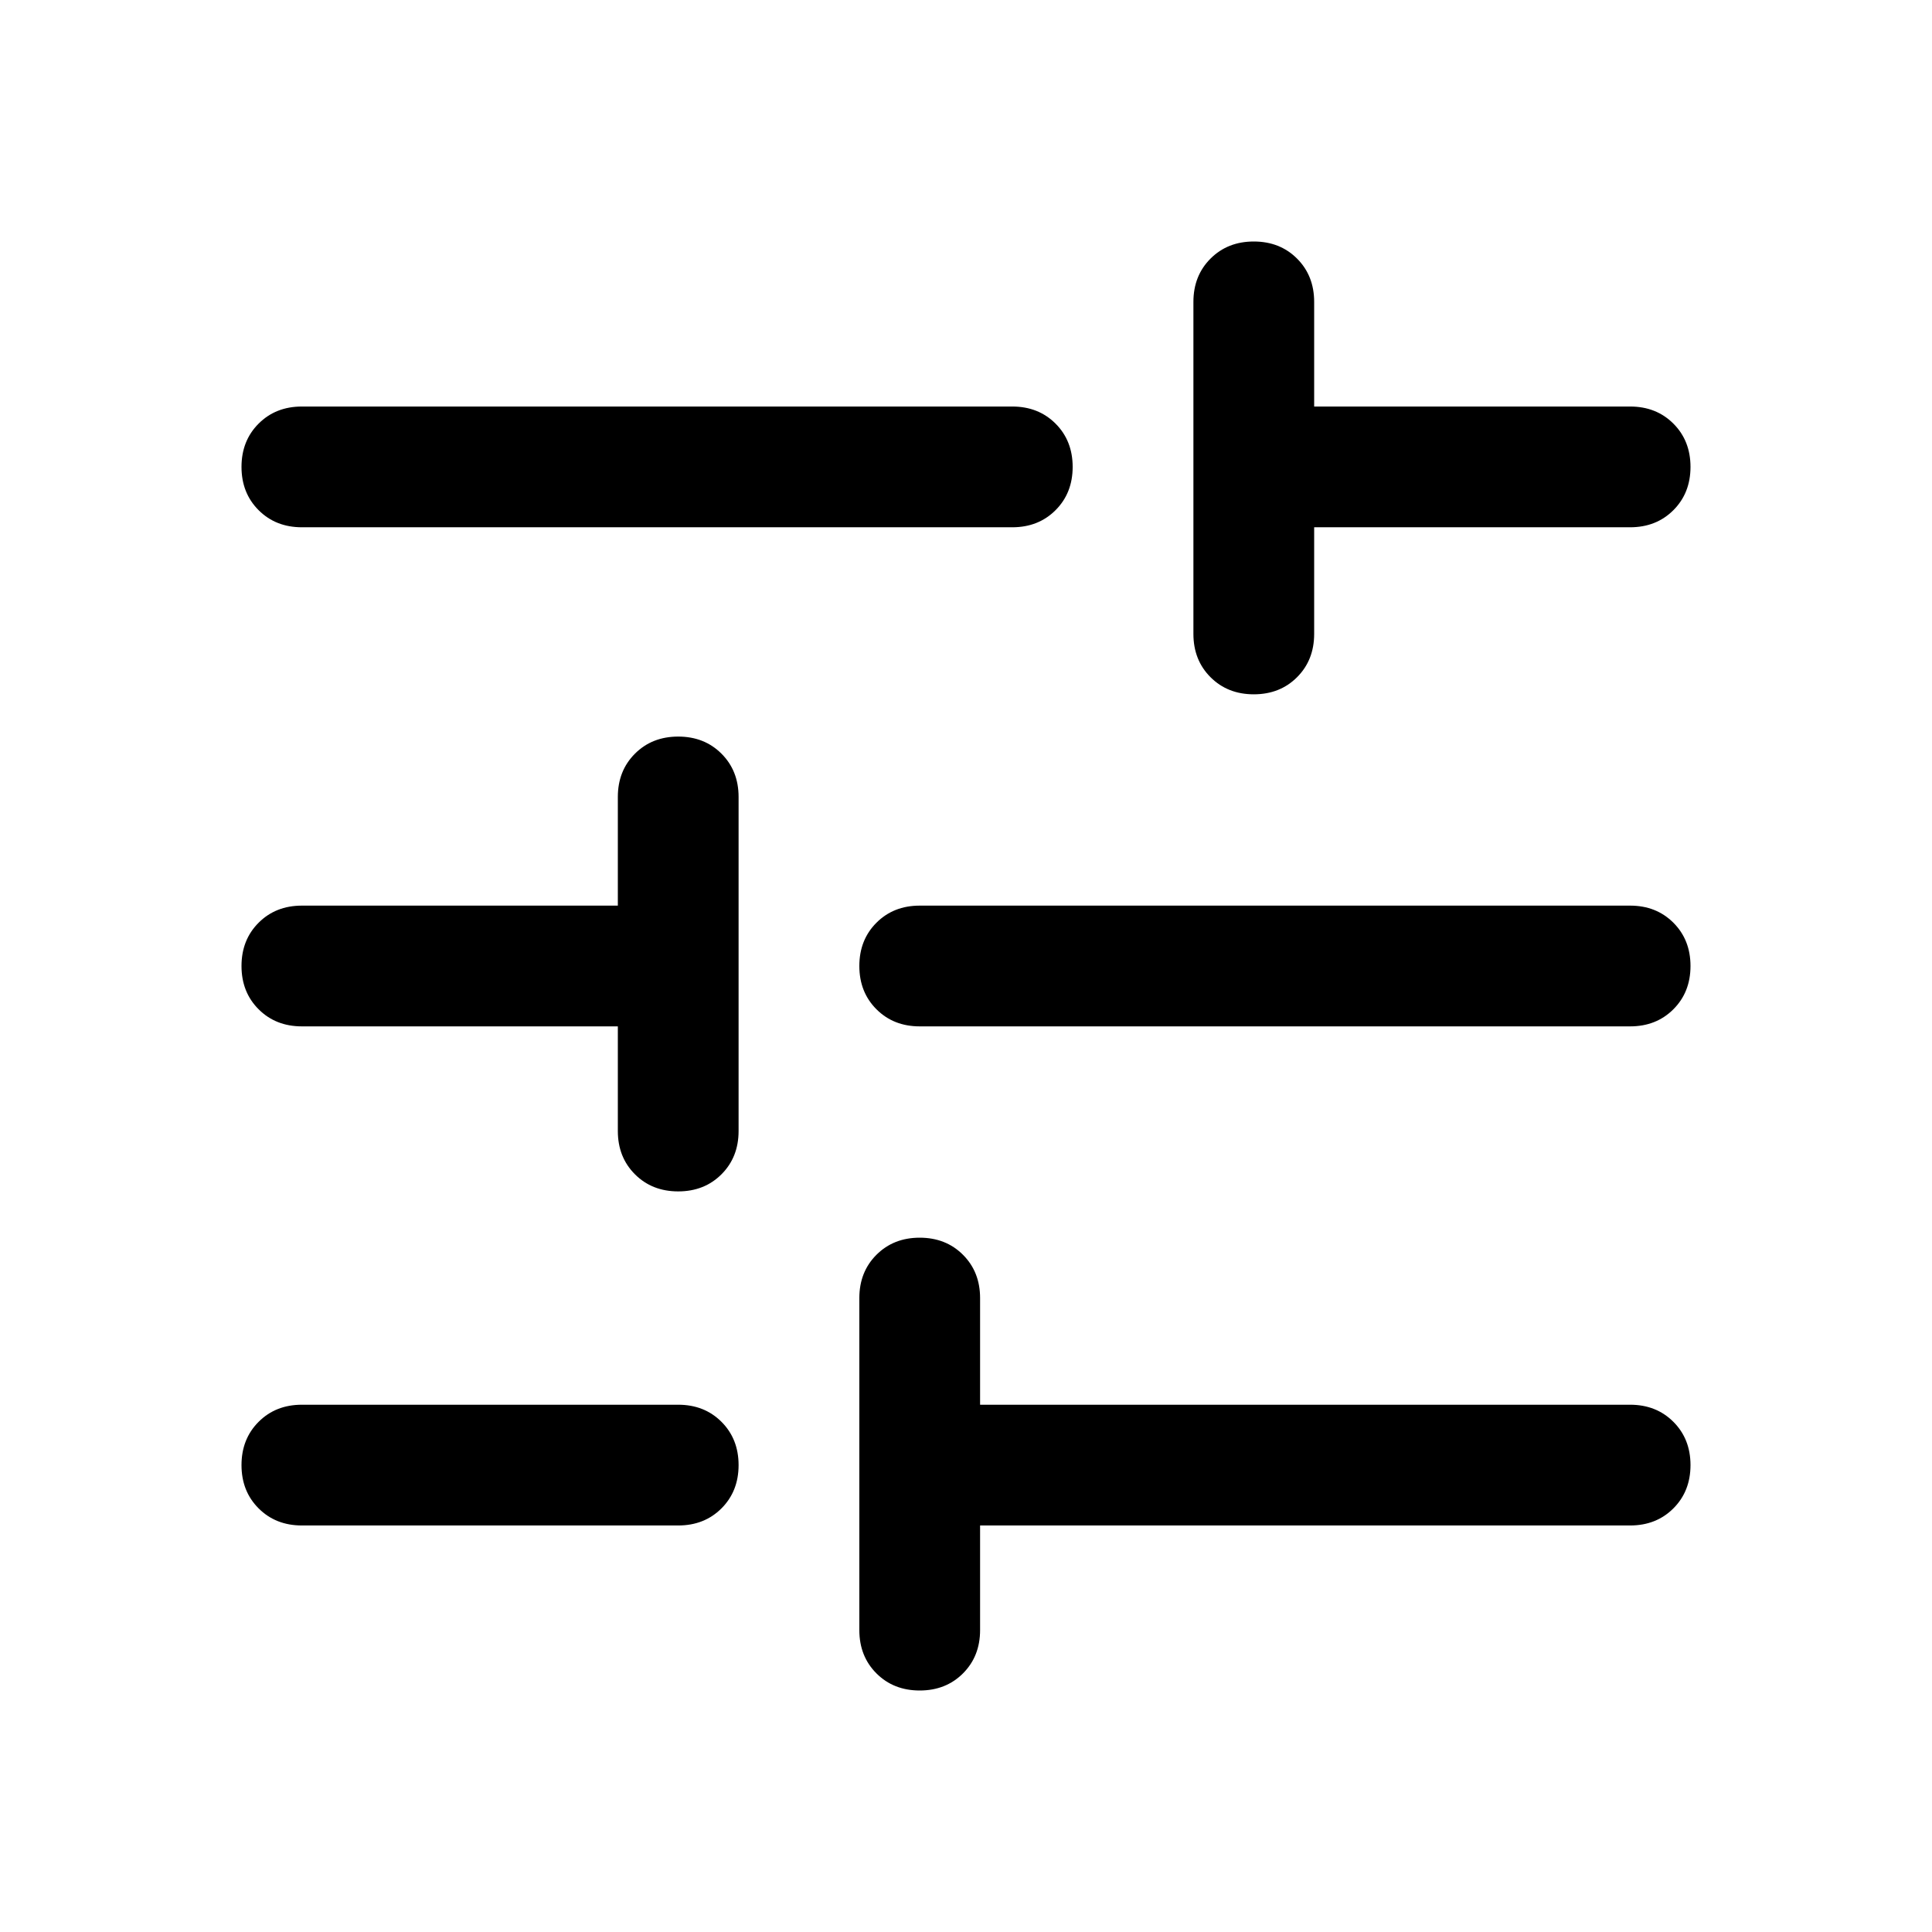
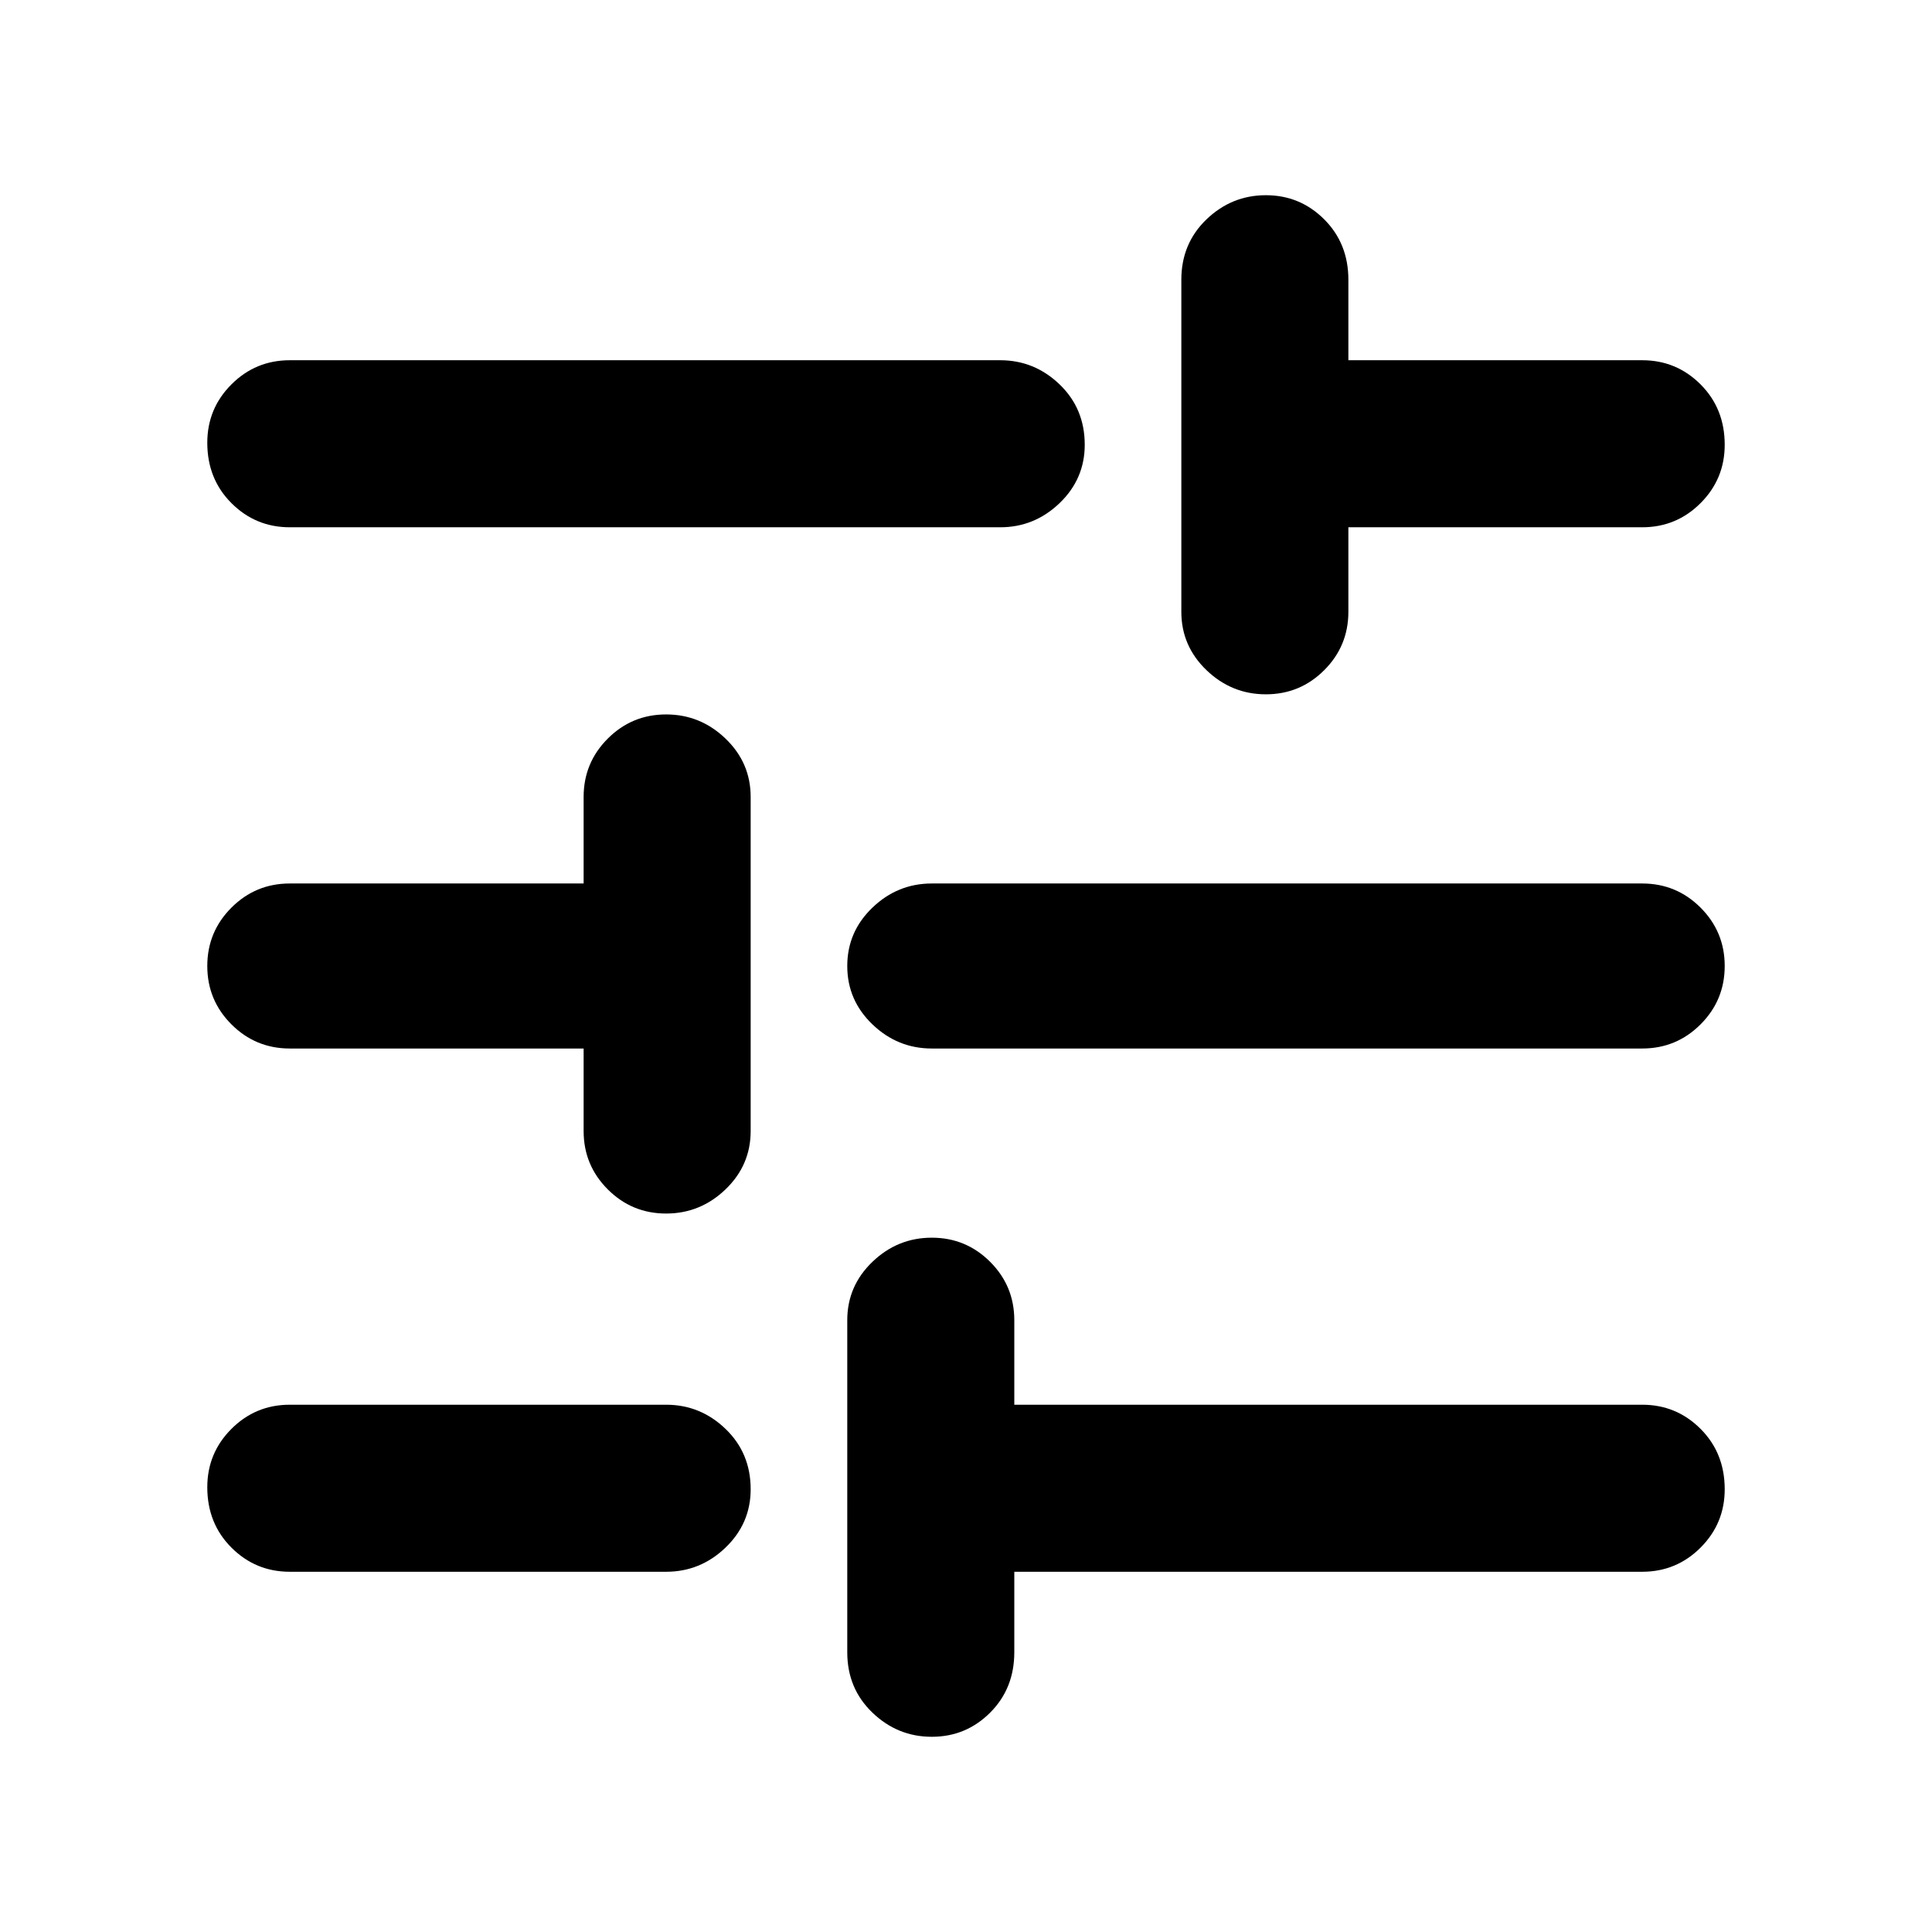
<svg xmlns="http://www.w3.org/2000/svg" height="48" width="48">
-   <path d="M7.5 37.9q-.65 0-1.075-.425Q6 37.05 6 36.4q0-.65.425-1.075Q6.85 34.9 7.5 34.9h9.35q.65 0 1.075.425.425.425.425 1.075 0 .65-.425 1.075-.425.425-1.075.425Zm0-24.8q-.65 0-1.075-.425Q6 12.25 6 11.6q0-.65.425-1.075Q6.85 10.1 7.5 10.1h17.65q.65 0 1.075.425.425.425.425 1.075 0 .65-.425 1.075-.425.425-1.075.425ZM22.85 42q-.65 0-1.075-.425-.425-.425-.425-1.075v-8.25q0-.65.425-1.075.425-.425 1.075-.425.65 0 1.075.425.425.425.425 1.075v2.65H40.5q.65 0 1.075.425Q42 35.75 42 36.4q0 .65-.425 1.075-.425.425-1.075.425H24.35v2.6q0 .65-.425 1.075Q23.5 42 22.85 42Zm-6-12.4q-.65 0-1.075-.425-.425-.425-.425-1.075v-2.6H7.5q-.65 0-1.075-.425Q6 24.65 6 24q0-.65.425-1.075Q6.85 22.5 7.5 22.5h7.85v-2.7q0-.65.425-1.075.425-.425 1.075-.425.65 0 1.075.425.425.425.425 1.075v8.3q0 .65-.425 1.075-.425.425-1.075.425Zm6-4.1q-.65 0-1.075-.425-.425-.425-.425-1.075 0-.65.425-1.075.425-.425 1.075-.425H40.5q.65 0 1.075.425Q42 23.35 42 24q0 .65-.425 1.075-.425.425-1.075.425Zm8.3-8.25q-.65 0-1.075-.425-.425-.425-.425-1.075V7.5q0-.65.425-1.075Q30.5 6 31.15 6q.65 0 1.075.425.425.425.425 1.075v2.6h7.85q.65 0 1.075.425Q42 10.95 42 11.6q0 .65-.425 1.075-.425.425-1.075.425h-7.85v2.65q0 .65-.425 1.075-.425.425-1.075.425Z" />
+   <path d="M7.2 39.05q-.85 0-1.45-.6t-.6-1.5q0-.85.6-1.45t1.45-.6h9.35q.85 0 1.475.6.625.6.625 1.5 0 .85-.625 1.45t-1.475.6Zm0-25.95q-.85 0-1.45-.6t-.6-1.5q0-.85.6-1.45t1.45-.6h17.65q.85 0 1.475.6.625.6.625 1.5 0 .85-.625 1.45t-1.475.6Zm15.95 30.05q-.85 0-1.475-.6-.625-.6-.625-1.5V32.8q0-.85.625-1.45t1.475-.6q.85 0 1.45.6t.6 1.45v2.1h15.6q.85 0 1.45.6t.6 1.5q0 .85-.6 1.45t-1.45.6H25.2v2q0 .9-.6 1.5t-1.45.6Zm-6.6-13q-.85 0-1.45-.6t-.6-1.45v-2.05H7.2q-.85 0-1.45-.6T5.15 24q0-.85.6-1.45t1.45-.6h7.3V19.8q0-.85.6-1.45t1.45-.6q.85 0 1.475.6.625.6.625 1.45v8.3q0 .85-.625 1.45t-1.475.6Zm6.6-4.1q-.85 0-1.475-.6-.625-.6-.625-1.45t.625-1.45q.625-.6 1.475-.6H40.8q.85 0 1.45.6t.6 1.45q0 .85-.6 1.45t-1.45.6Zm8.3-8.8q-.85 0-1.475-.6-.625-.6-.625-1.45V6.95q0-.9.625-1.5t1.475-.6q.85 0 1.45.6t.6 1.5v2h7.3q.85 0 1.45.6t.6 1.5q0 .85-.6 1.45t-1.45.6h-7.3v2.1q0 .85-.6 1.45t-1.45.6Z" />
</svg>
